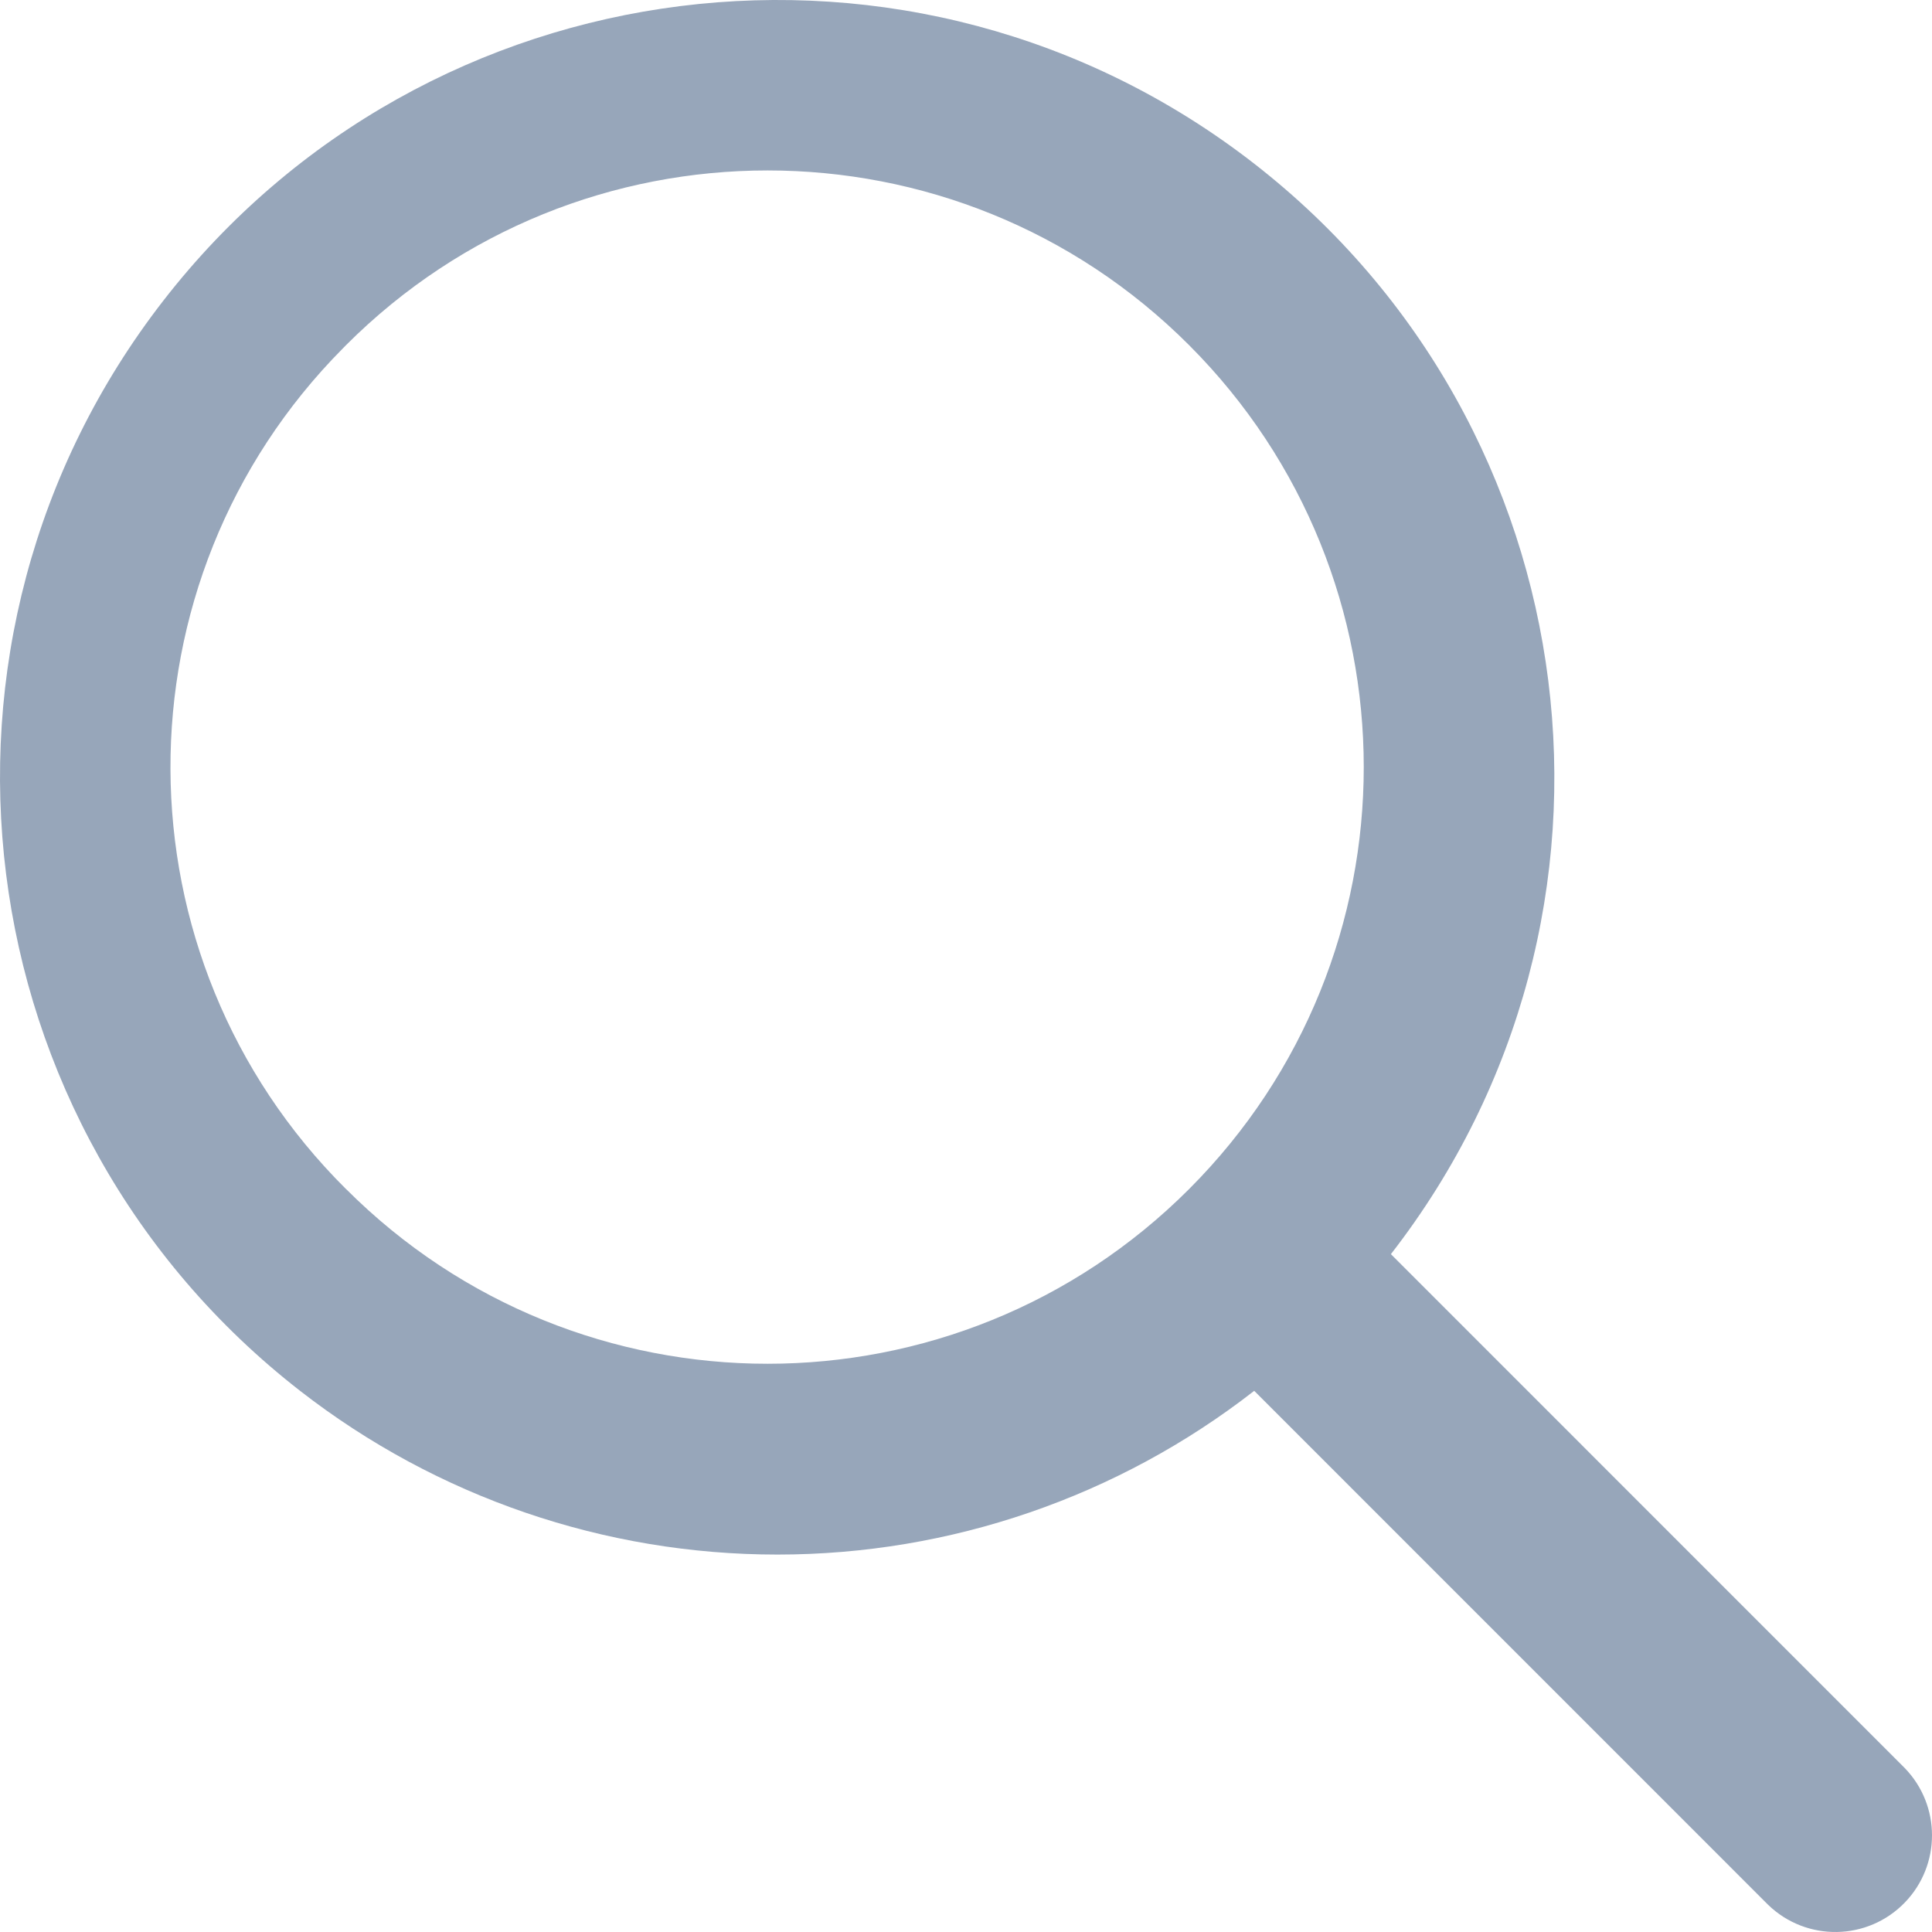
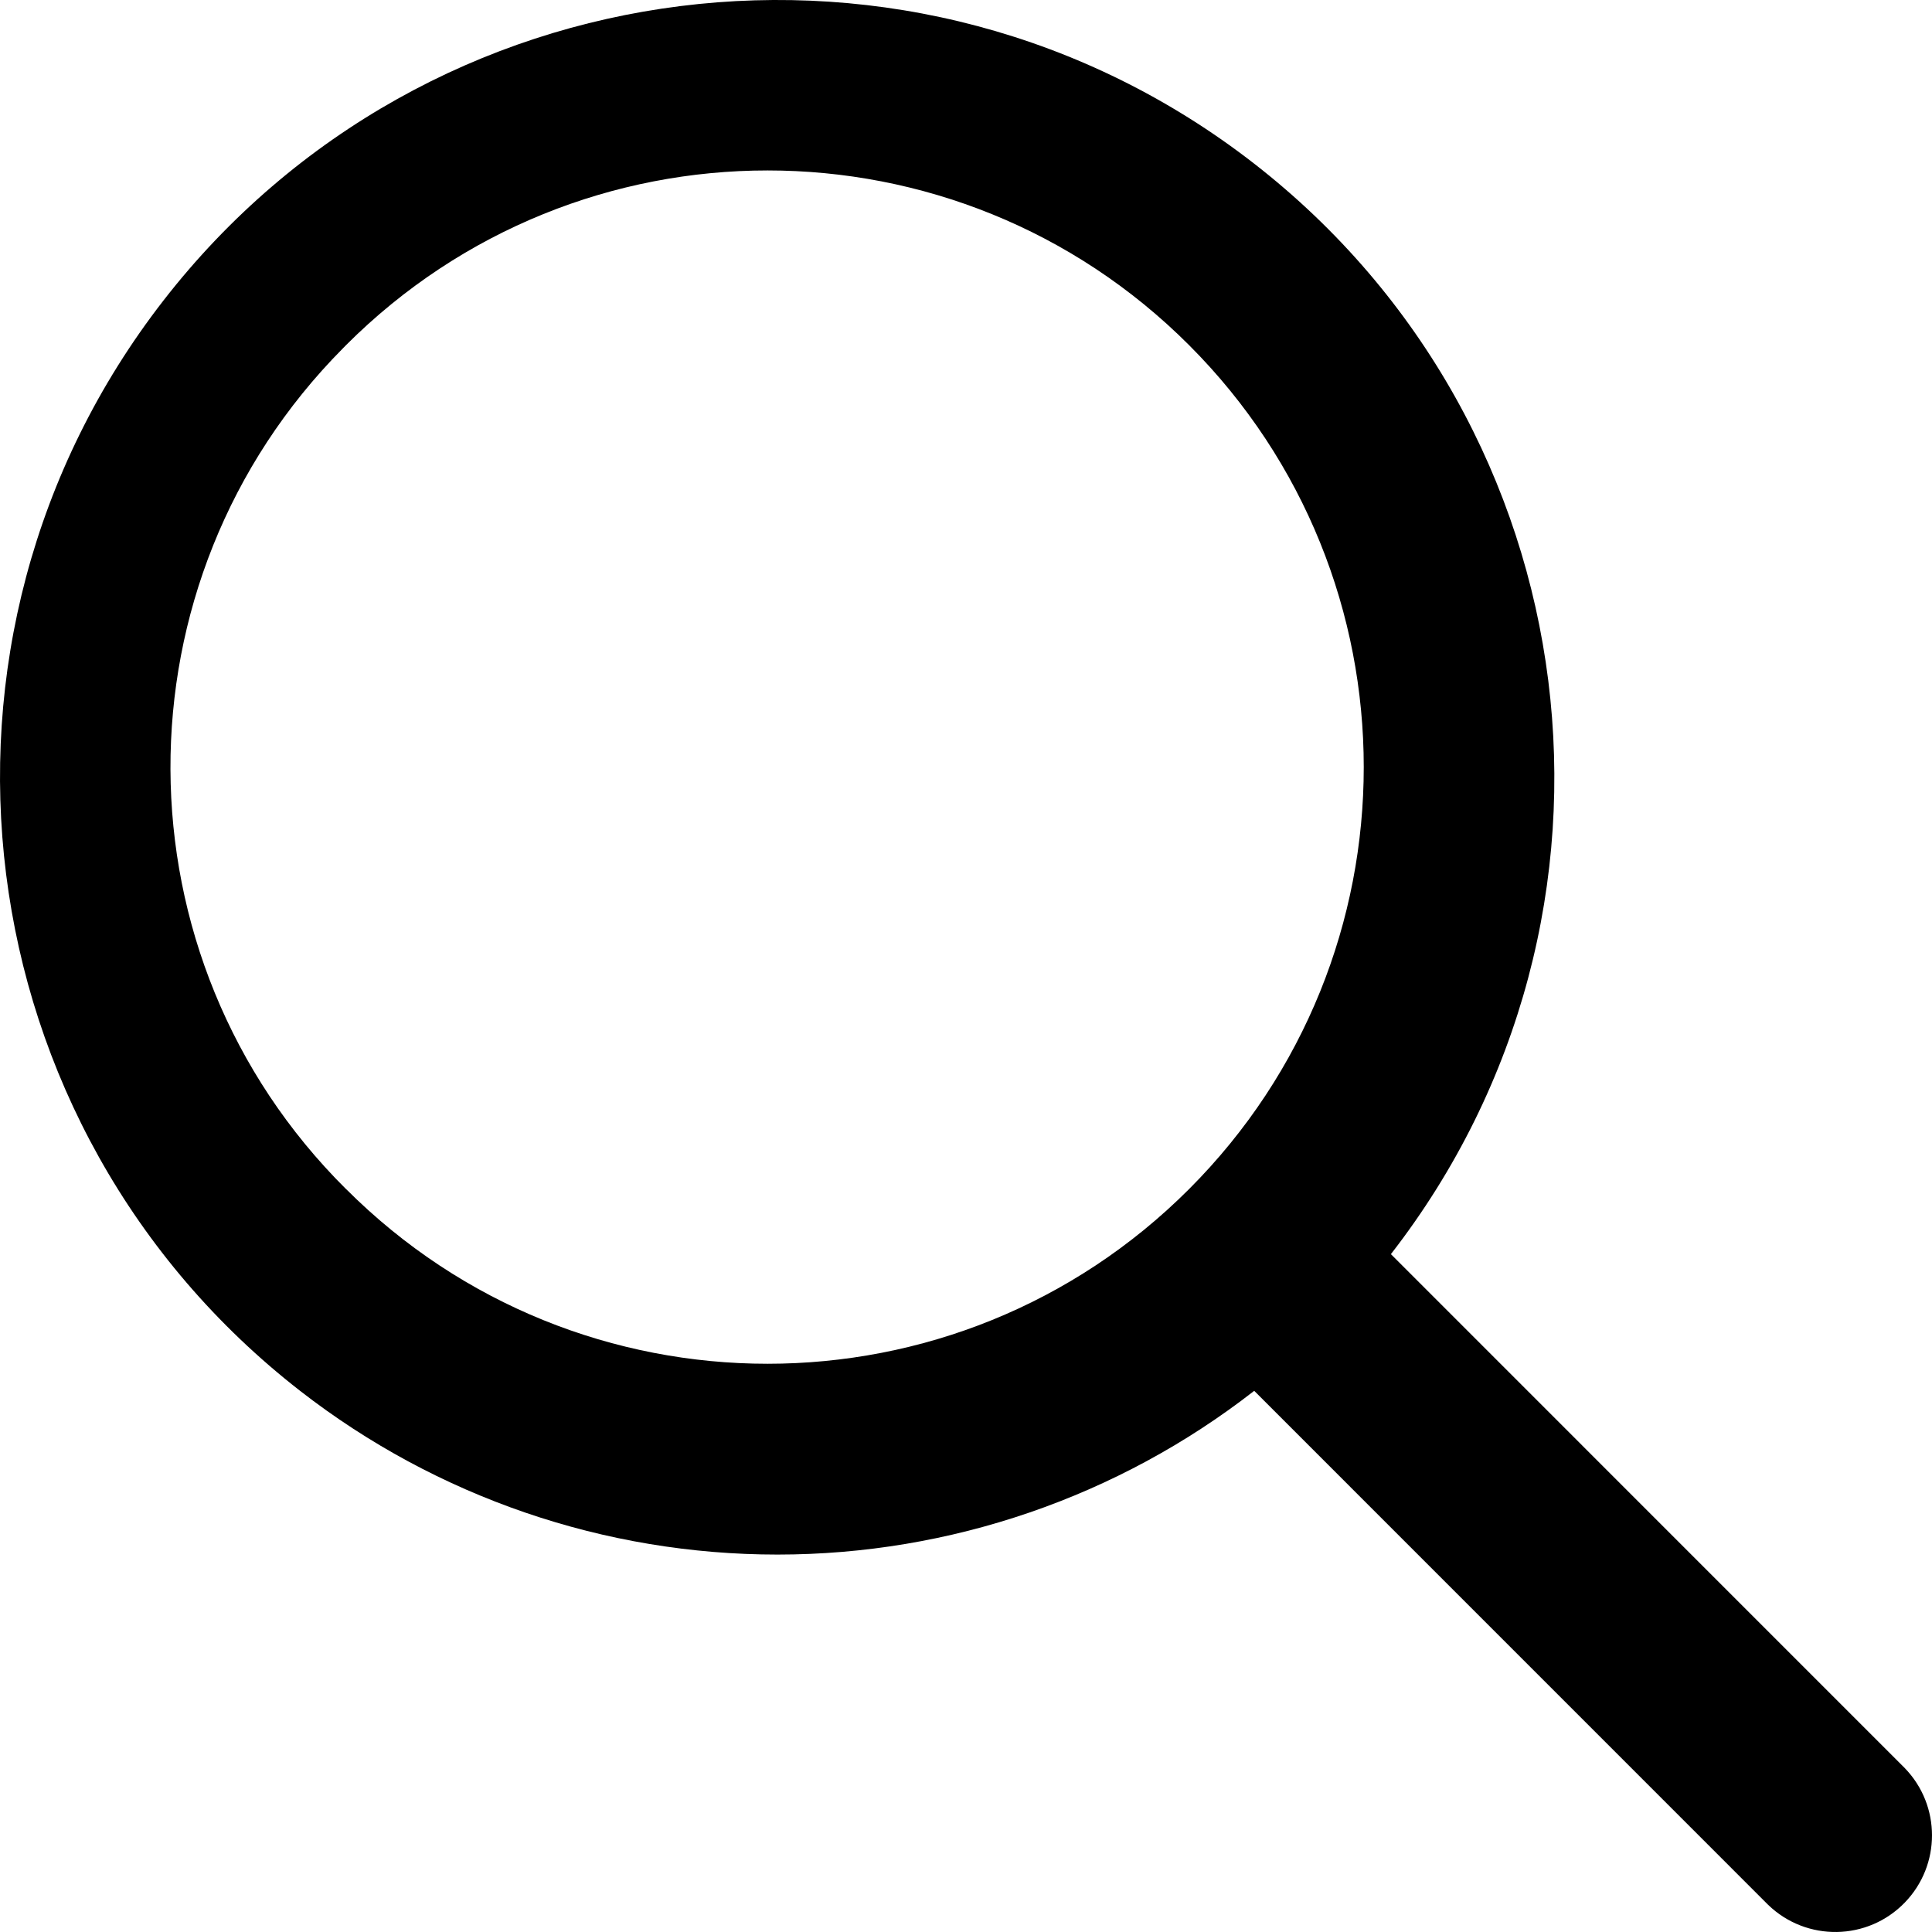
<svg xmlns="http://www.w3.org/2000/svg" width="28px" height="28px" viewBox="0 0 28 28" version="1.1">
-   <g id="Documentation" stroke="none" stroke-width="1" fill="none" fill-rule="evenodd">
-     <g id="Light-Theme" transform="translate(-341, -24)" fill="#97A6BA" fill-rule="nonzero">
+   <g id="Documentation" stroke="none" stroke-width="1" fill-rule="evenodd">
+     <g id="Light-Theme" transform="translate(-341, -24)" fill-rule="nonzero">
      <g id="Navbar" transform="translate(-1, -0.677554)">
        <g id="Search-Box" transform="translate(342, 23.67755)">
          <g id="search" transform="translate(0, 1)">
            <path d="M11.269,22.53 C13.772,22.53 16.203,21.695 18.177,20.157 L25.626,27.607 C26.183,28.144 27.069,28.129 27.607,27.572 C28.131,27.029 28.131,26.169 27.607,25.626 L20.158,18.176 C23.974,13.263 23.085,6.186 18.173,2.369 C13.261,-1.447 6.185,-0.559 2.369,4.355 C-1.447,9.268 -0.558,16.344 4.354,20.161 C6.332,21.698 8.765,22.531 11.269,22.53 Z M5.014,5.003 C8.389,1.626 13.86,1.626 17.234,5.003 C20.608,8.38 20.608,13.855 17.234,17.232 C13.86,20.609 8.389,20.609 5.015,17.232 C5.014,17.232 5.014,17.232 5.014,17.232 C1.64,13.88 1.62,8.425 4.97,5.048 C4.985,5.033 5,5.018 5.014,5.003 Z" id="Shape" />
          </g>
        </g>
      </g>
    </g>
  </g>
</svg>
